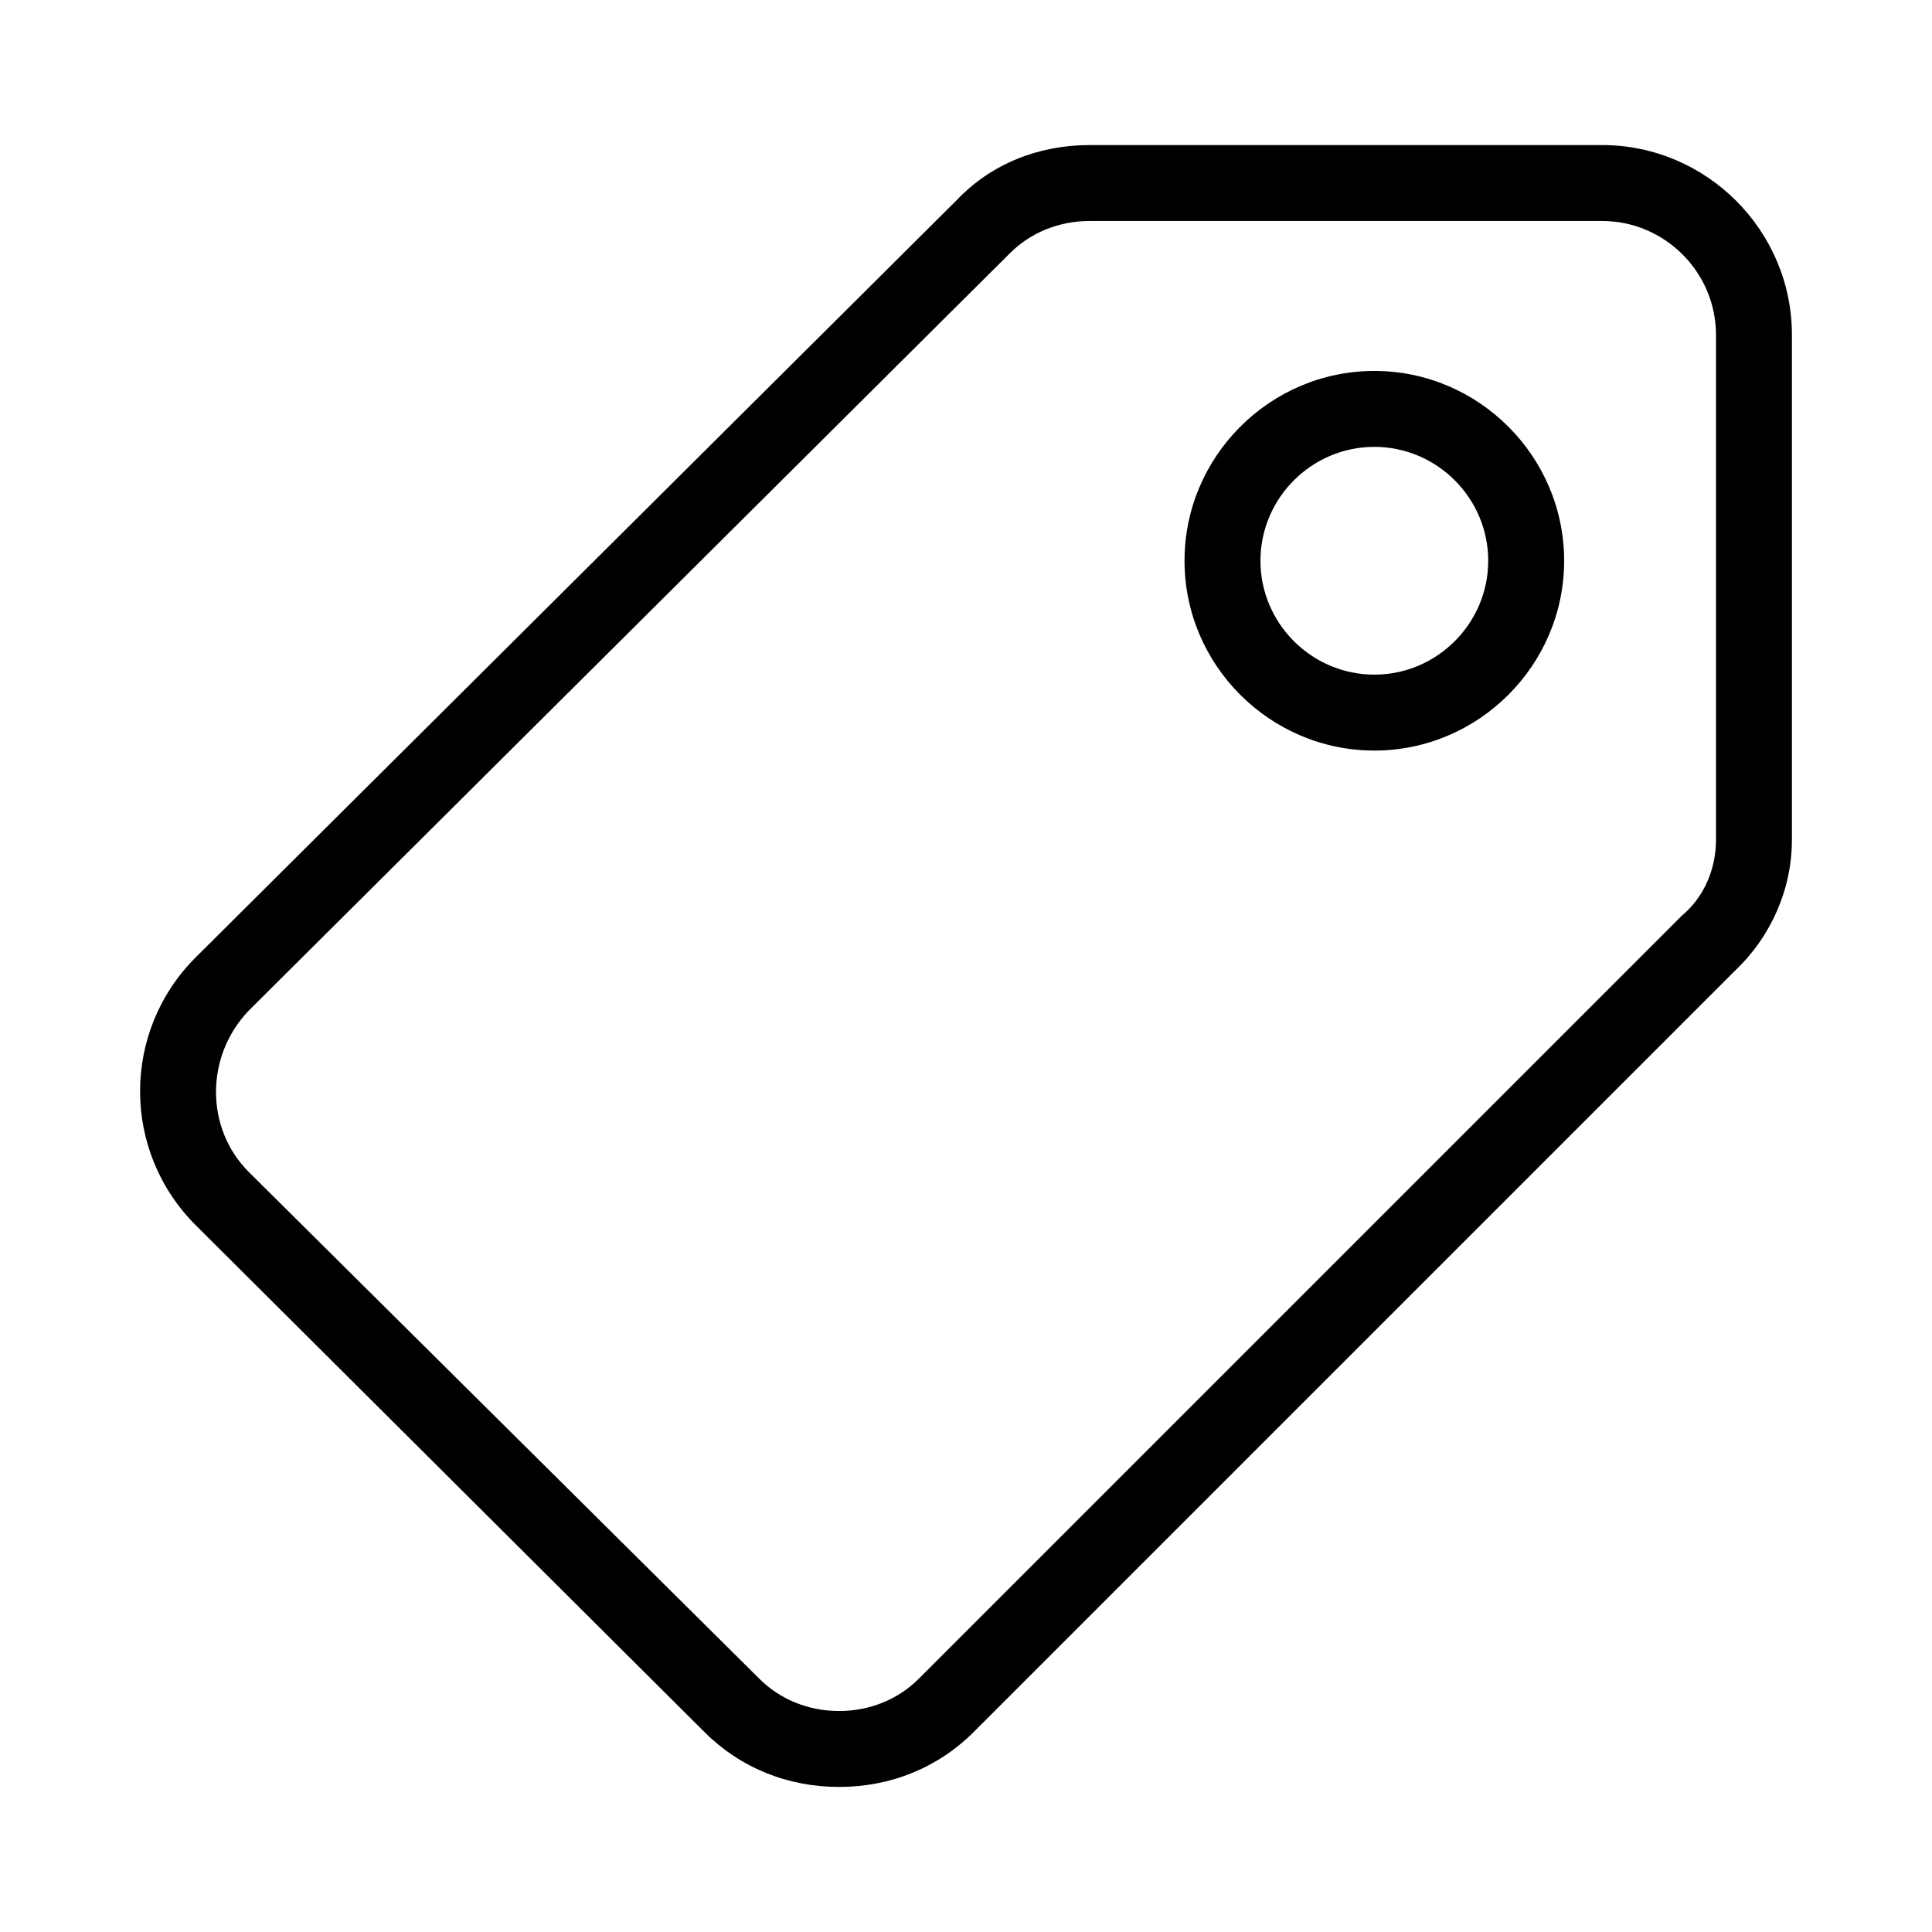
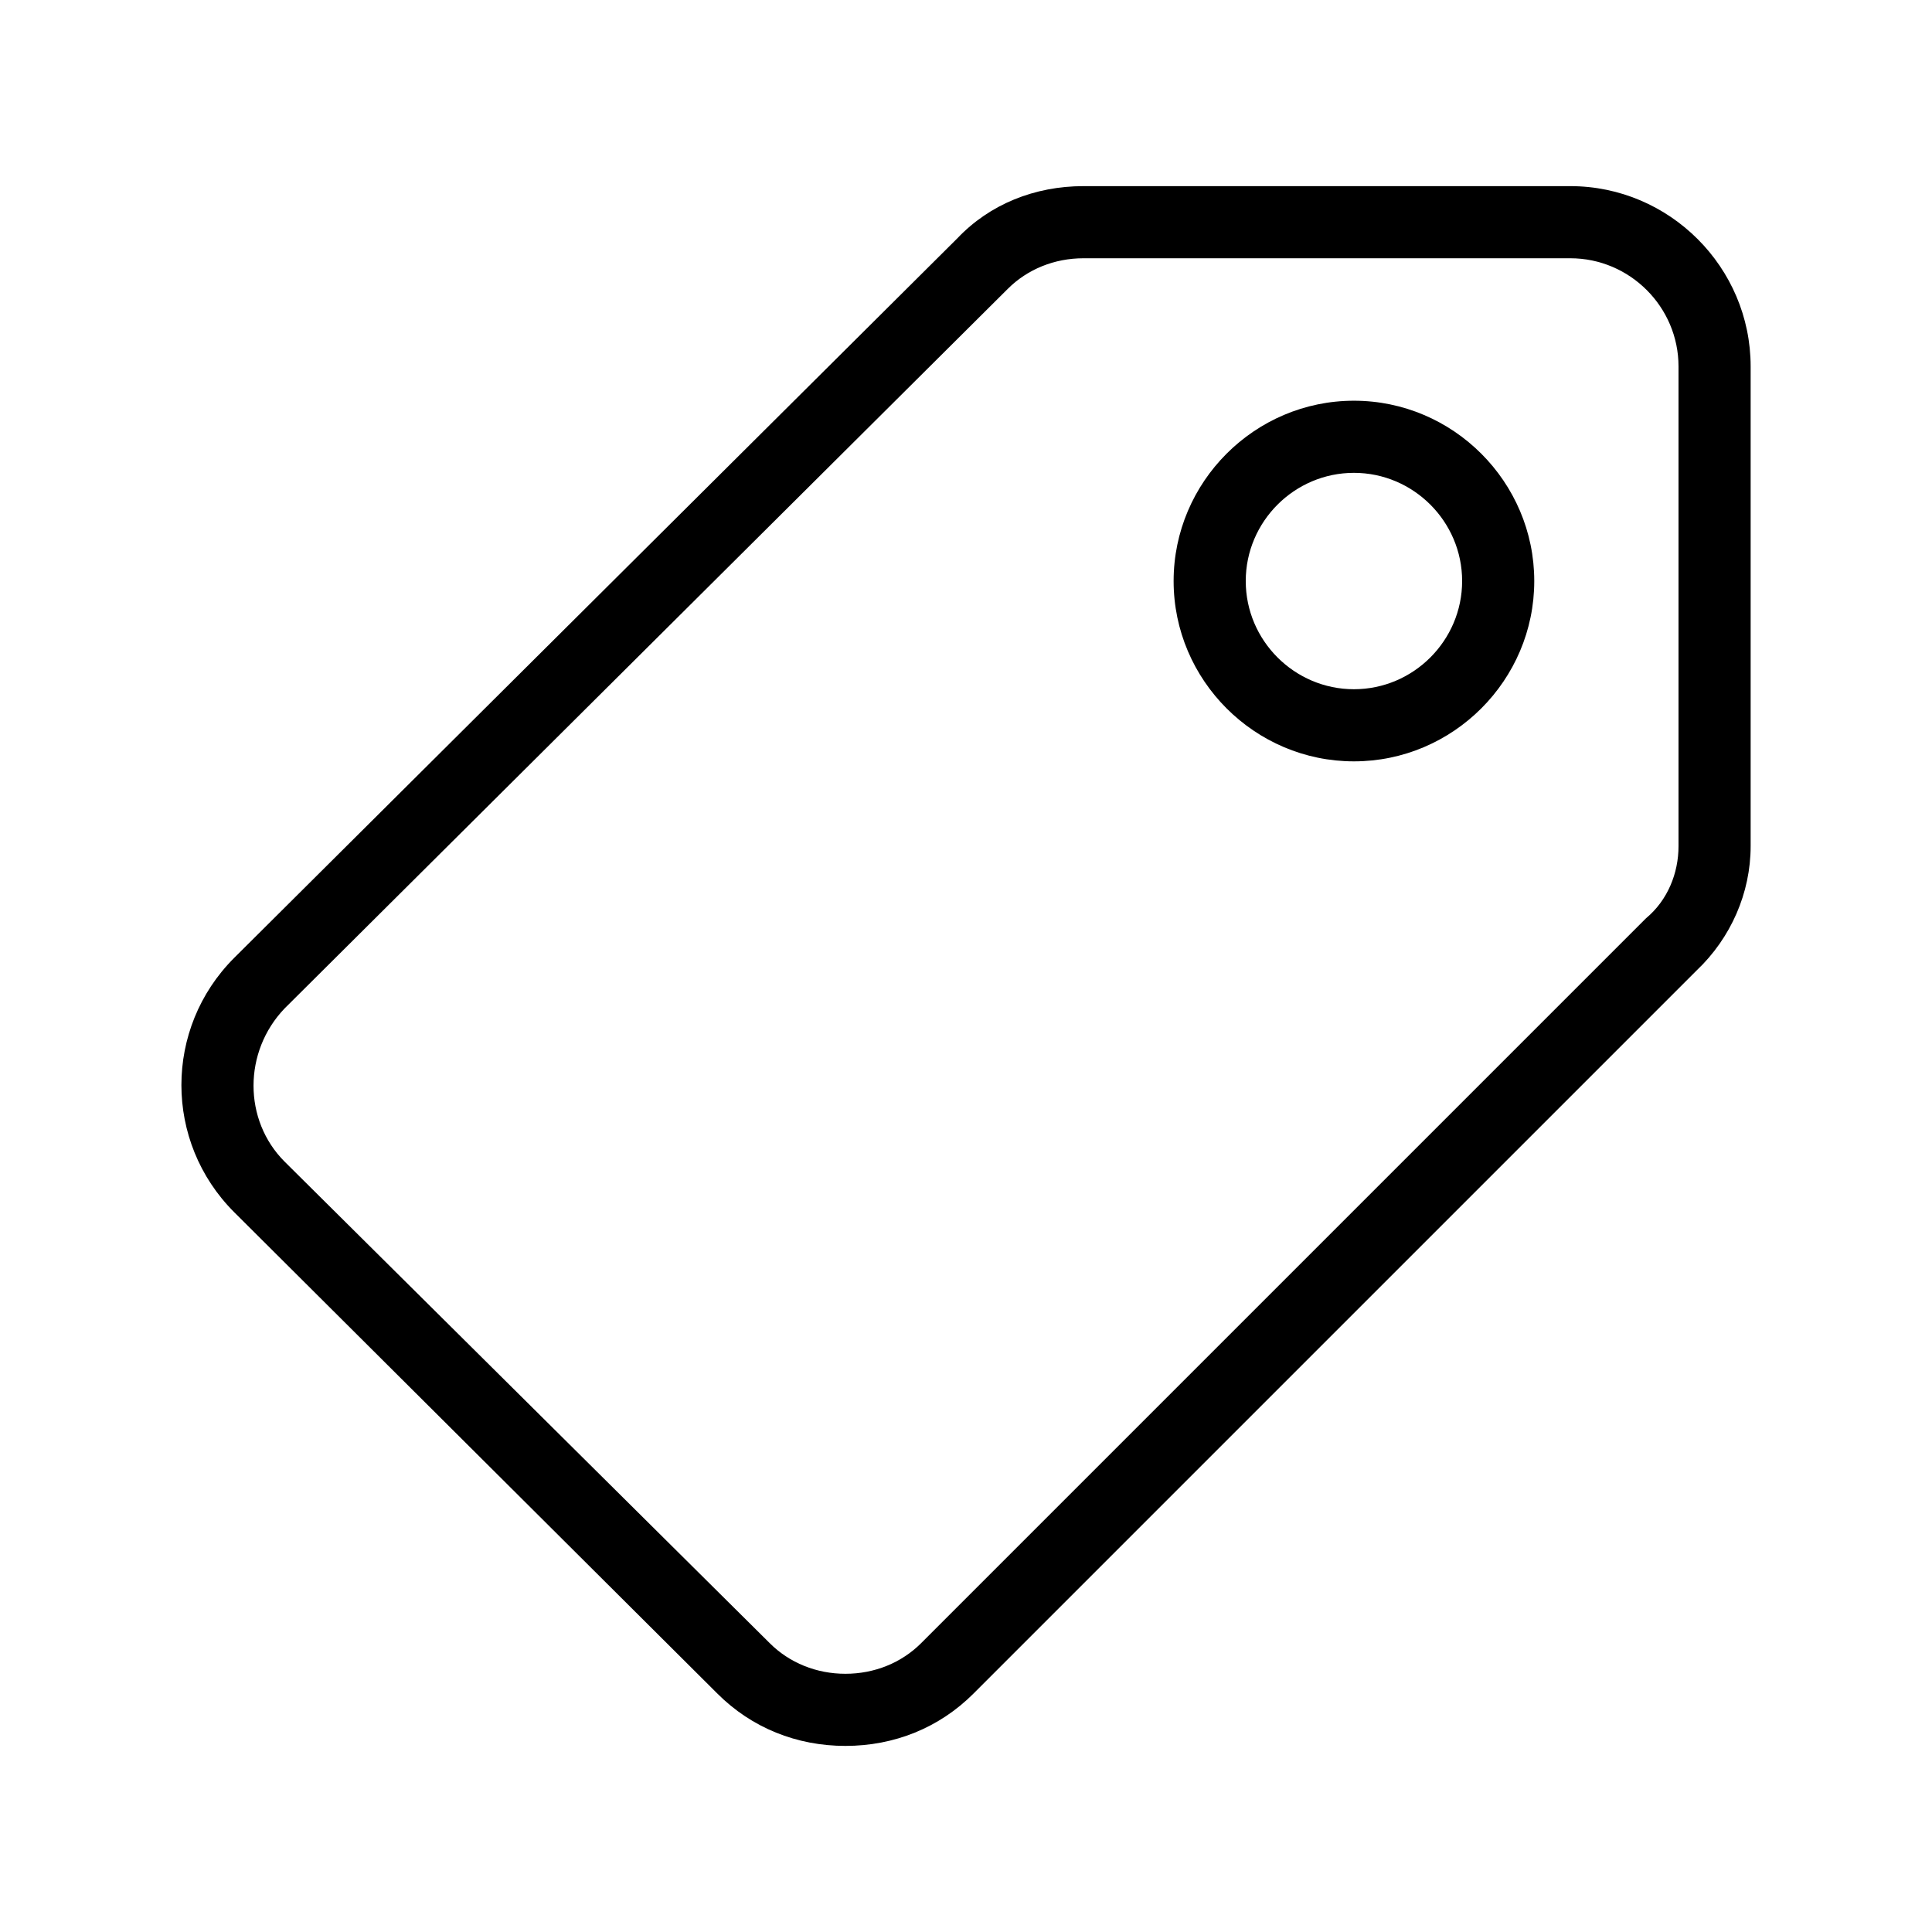
- <svg xmlns="http://www.w3.org/2000/svg" fill="#000000" height="800px" width="800px" version="1.1" id="Layer_1" viewBox="-29.52 -29.52 407.14 407.14" xml:space="preserve">
+ <svg xmlns="http://www.w3.org/2000/svg" fill="#000000" height="800px" width="800px" version="1.1" id="Layer_1" viewBox="-40.24 -40.24 428.57 428.57" xml:space="preserve">
  <g>
    <g>
      <g>
        <path d="M260.1,48.65c-22,0-40,18-40,40s18,40,40,40s40-18,40-40S282.1,48.65,260.1,48.65z M260.1,112.65c-13.2,0-24-10.8-24-24     s10.8-24,24-24s24,10.8,24,24S273.3,112.65,260.1,112.65z" />
        <path d="M308.1,1.05h-108c-10.8,0-20.8,4-28,11.6L11.7,172.25c-15.6,15.6-15.6,40.8,0,56.4l107.2,106.8     c7.6,7.6,17.6,11.6,28.4,11.6s20.8-4,28.4-11.6l160.4-160.4c7.6-7.2,12-17.2,12-27.6V41.05C348.1,19.05,330.1,1.05,308.1,1.05z      M332.1,147.45c0,6-2.4,12-7.2,16l-160.8,160.8c-4.4,4.4-10.4,6.8-16.8,6.8s-12.4-2.4-16.8-6.8L22.9,217.45     c-9.2-9.2-9.2-24.4,0-34l160.4-159.6c4.4-4.4,10.4-6.8,16.8-6.8h108c13.2,0,24,10.8,24,24V147.45z" />
      </g>
    </g>
  </g>
</svg>
